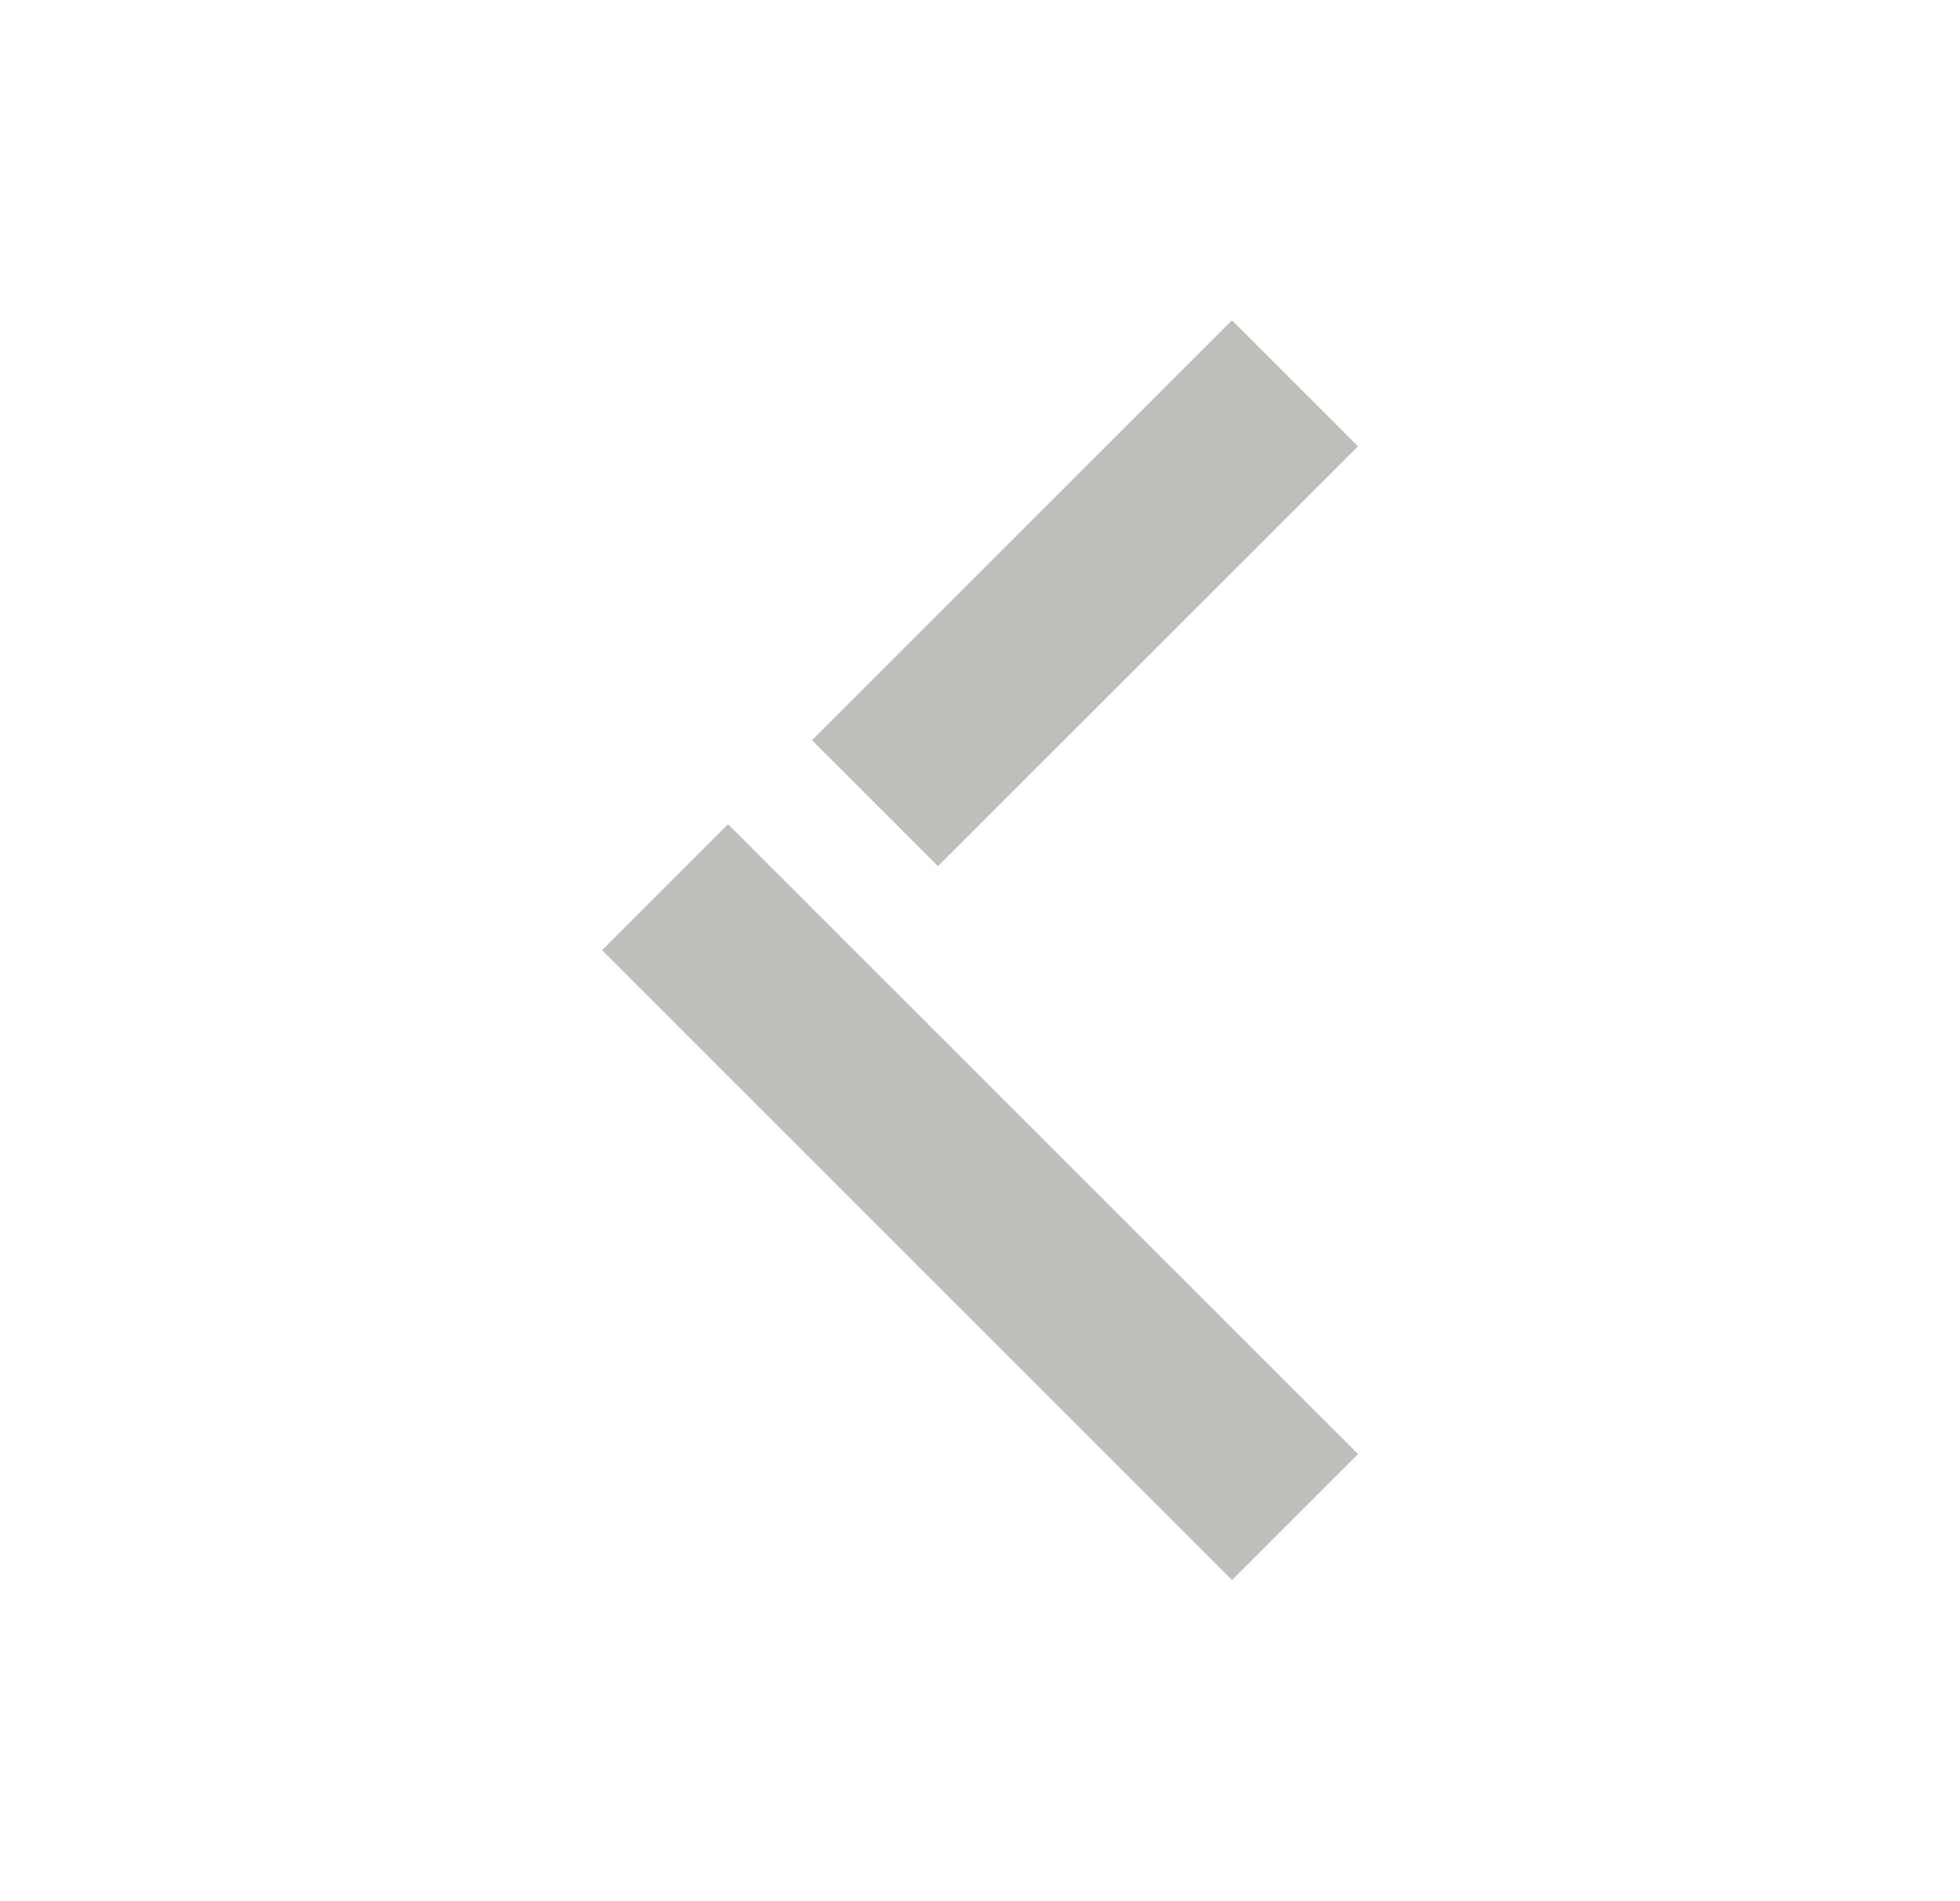
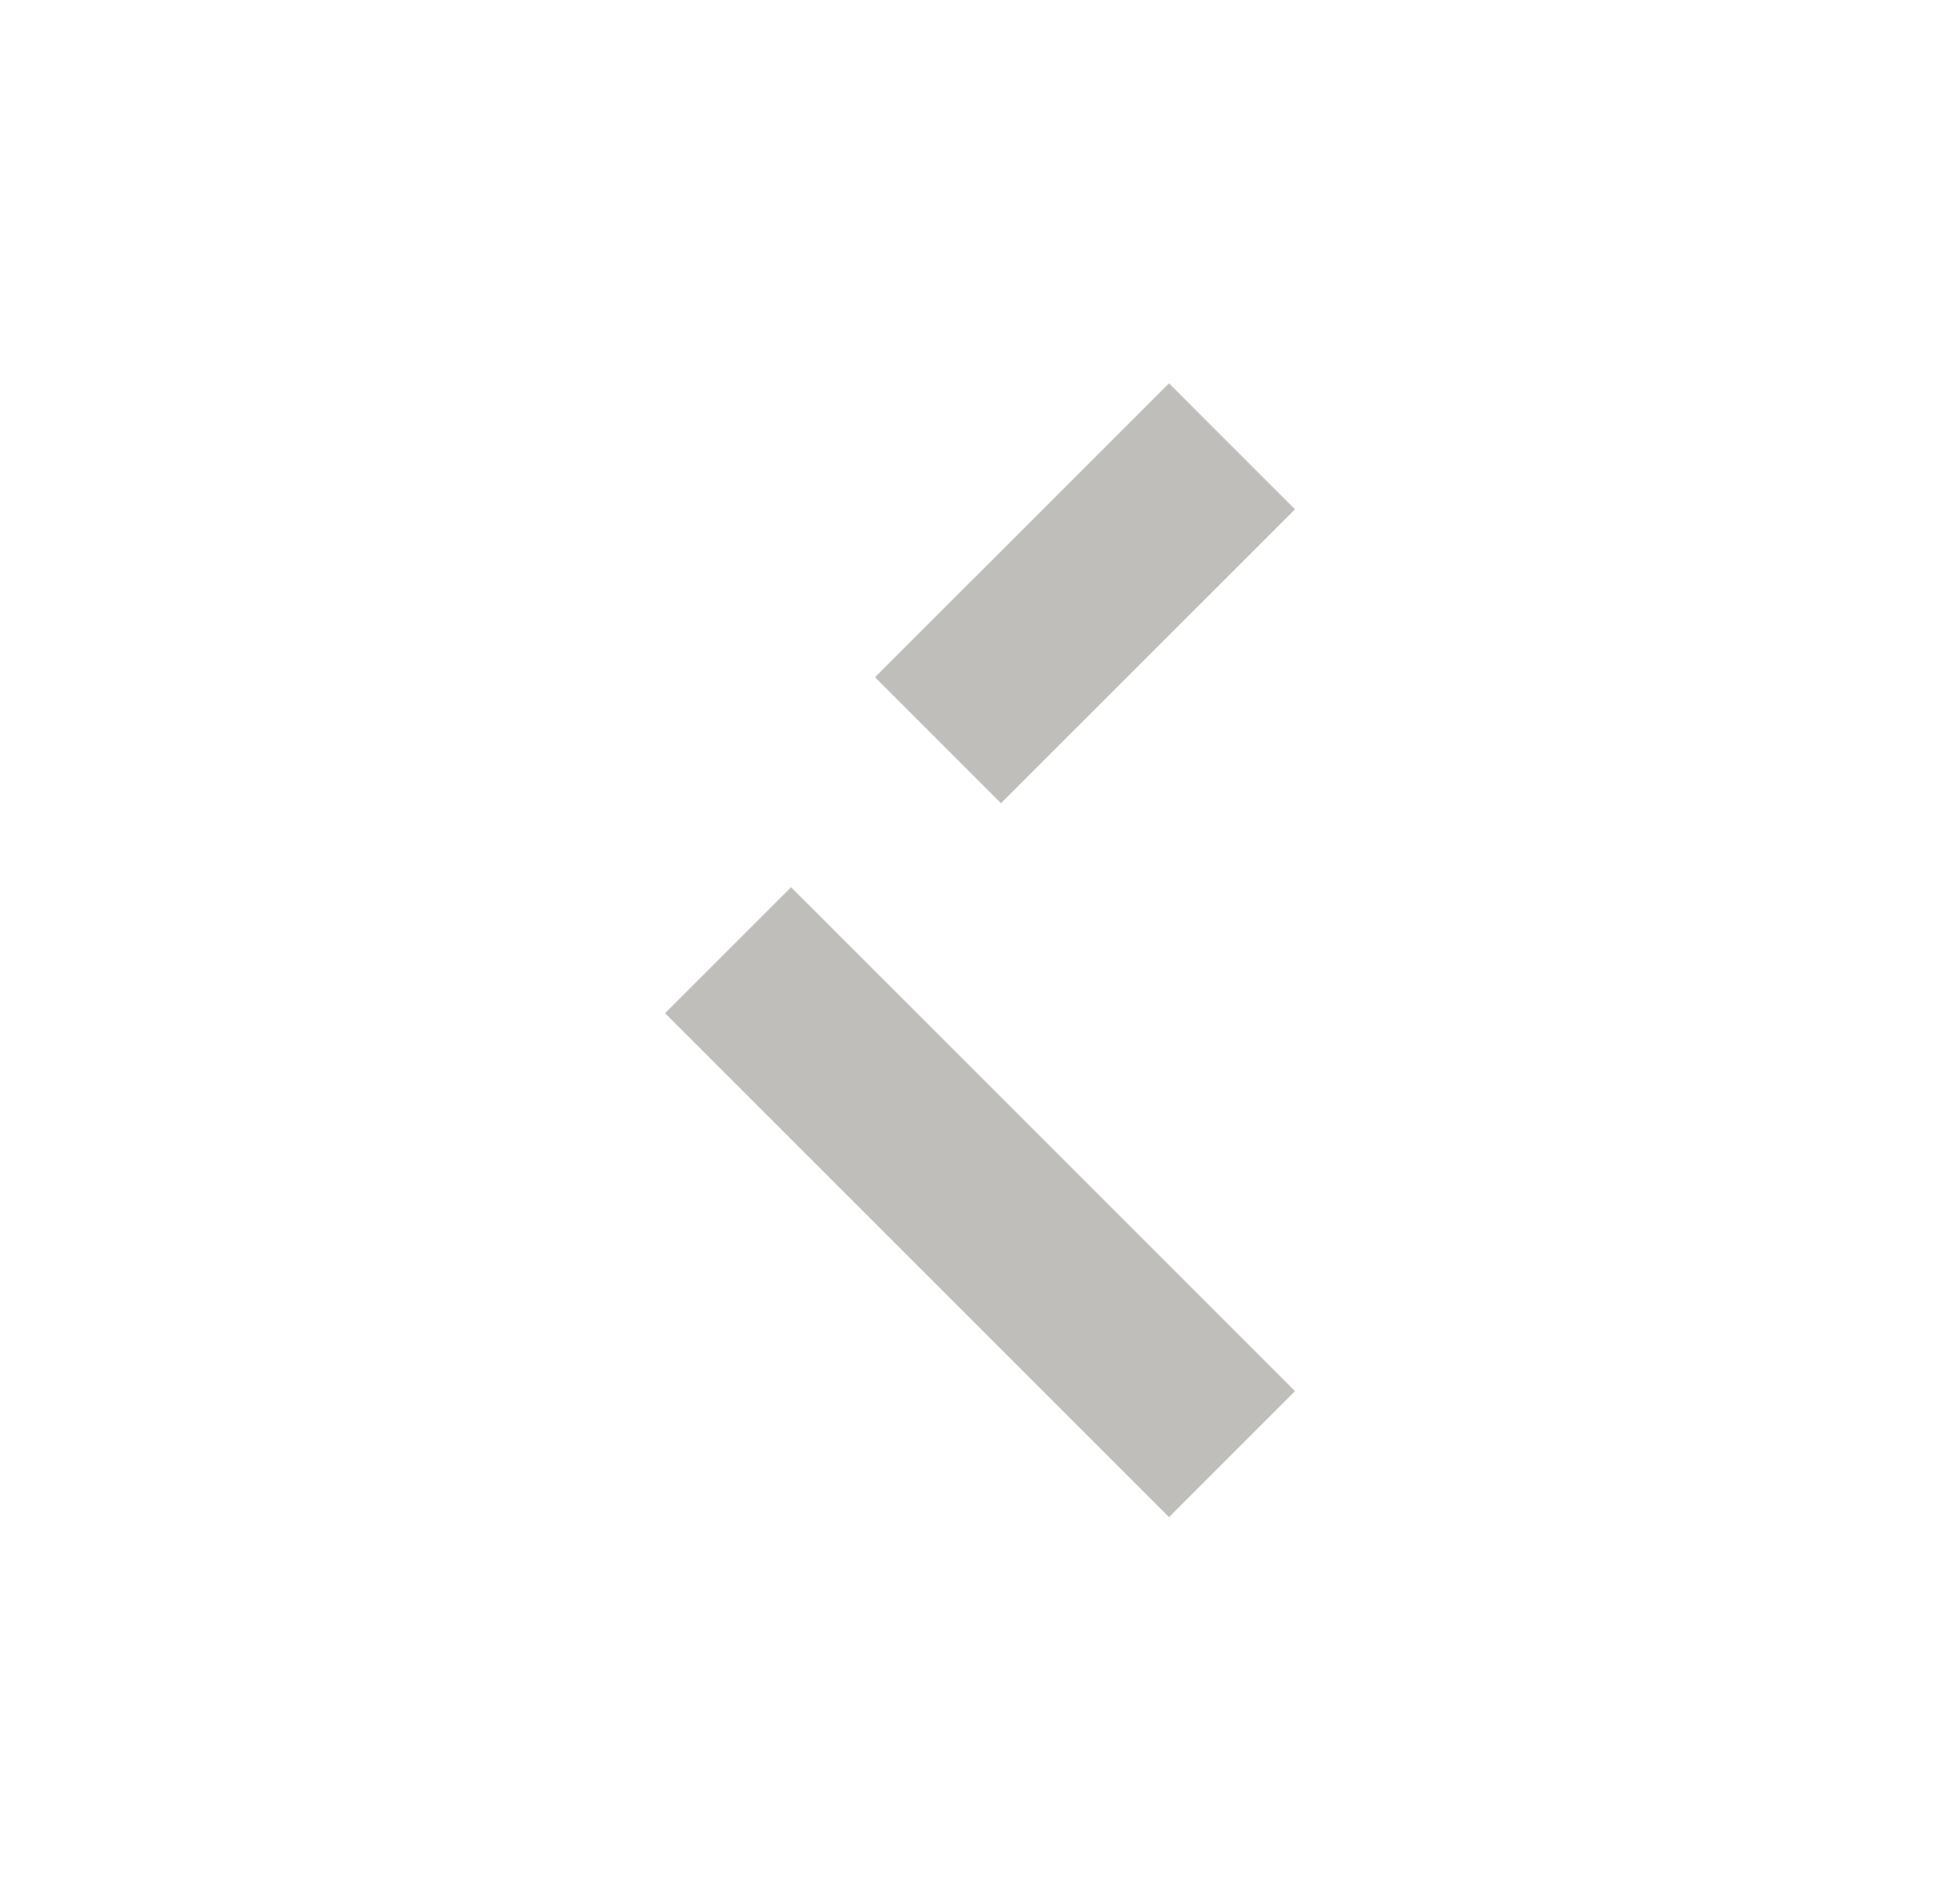
<svg xmlns="http://www.w3.org/2000/svg" width="33" height="32" viewBox="0 0 33 32" fill="none">
  <g opacity="0.3">
-     <path d="M20.743 24.485L12.258 16" stroke="#28251C" stroke-width="3" stroke-linecap="square" />
-     <path d="M20.743 7.515L15.793 12.464" stroke="#28251C" stroke-width="3" stroke-linecap="square" />
+     <path d="M20.743 24.485L12.258 16" stroke="#28251C" stroke-width="3" strokeLinecap="square" />
+     <path d="M20.743 7.515L15.793 12.464" stroke="#28251C" stroke-width="3" strokeLinecap="square" />
  </g>
</svg>
